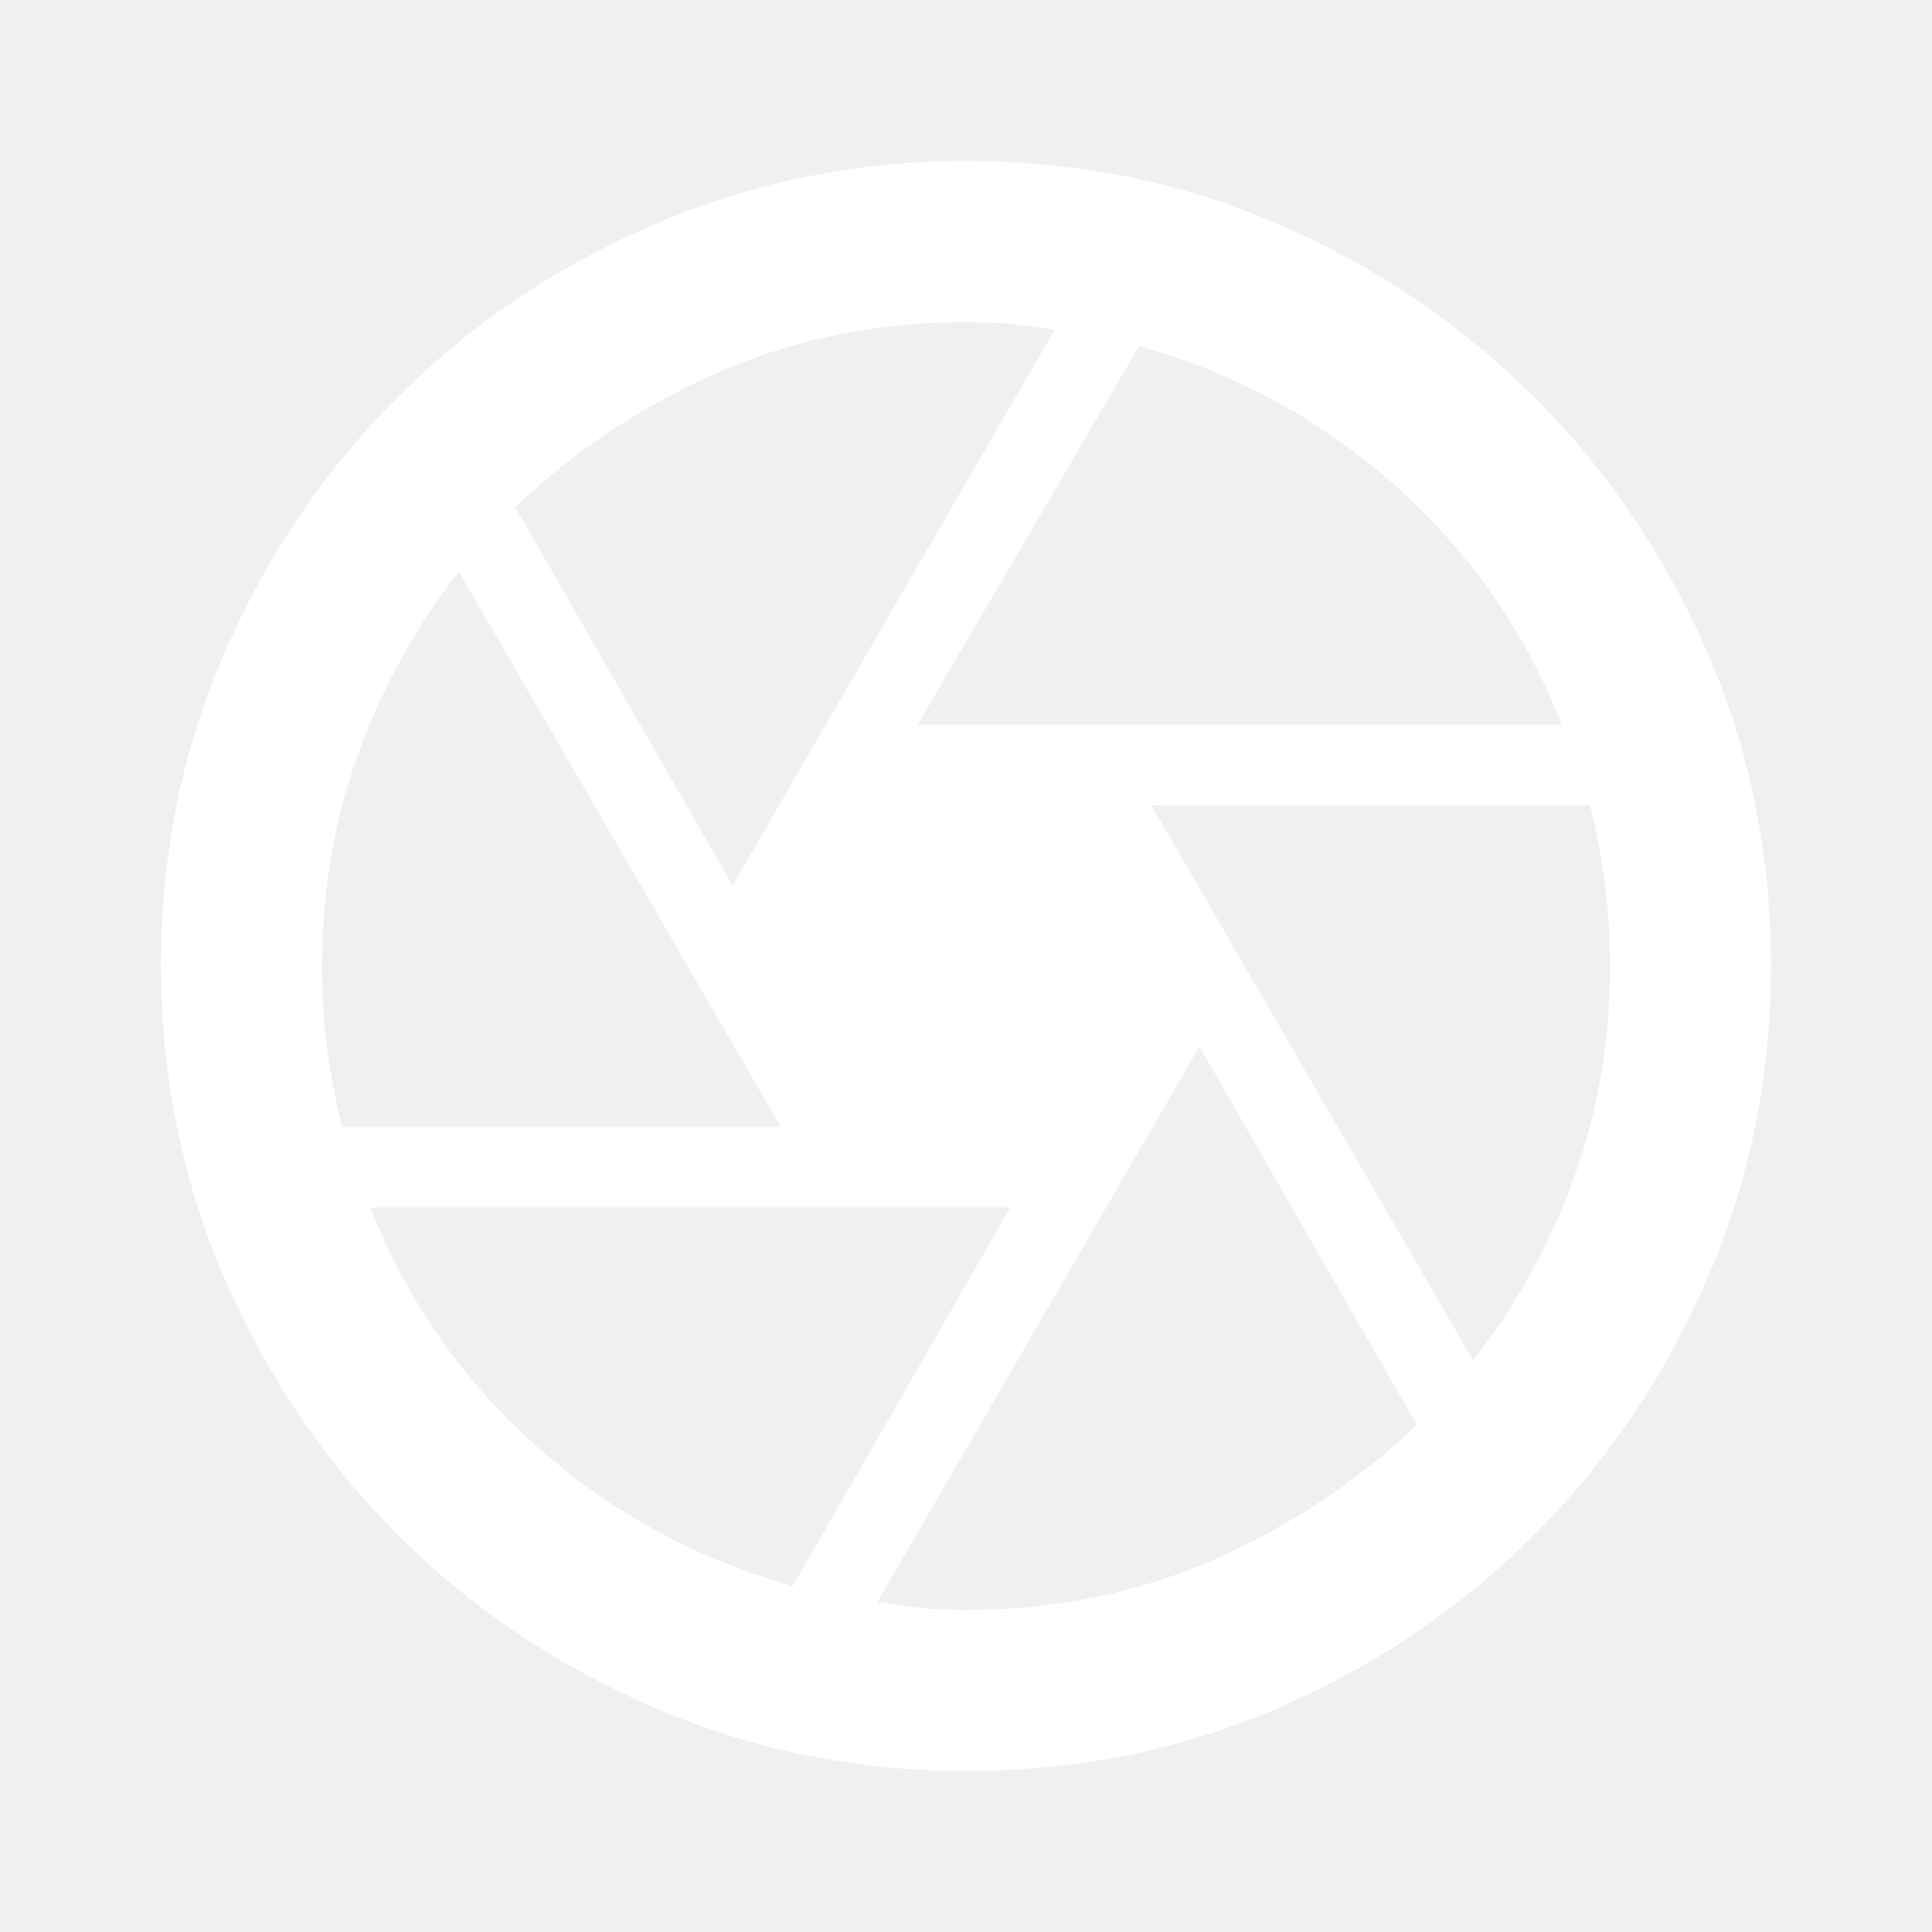
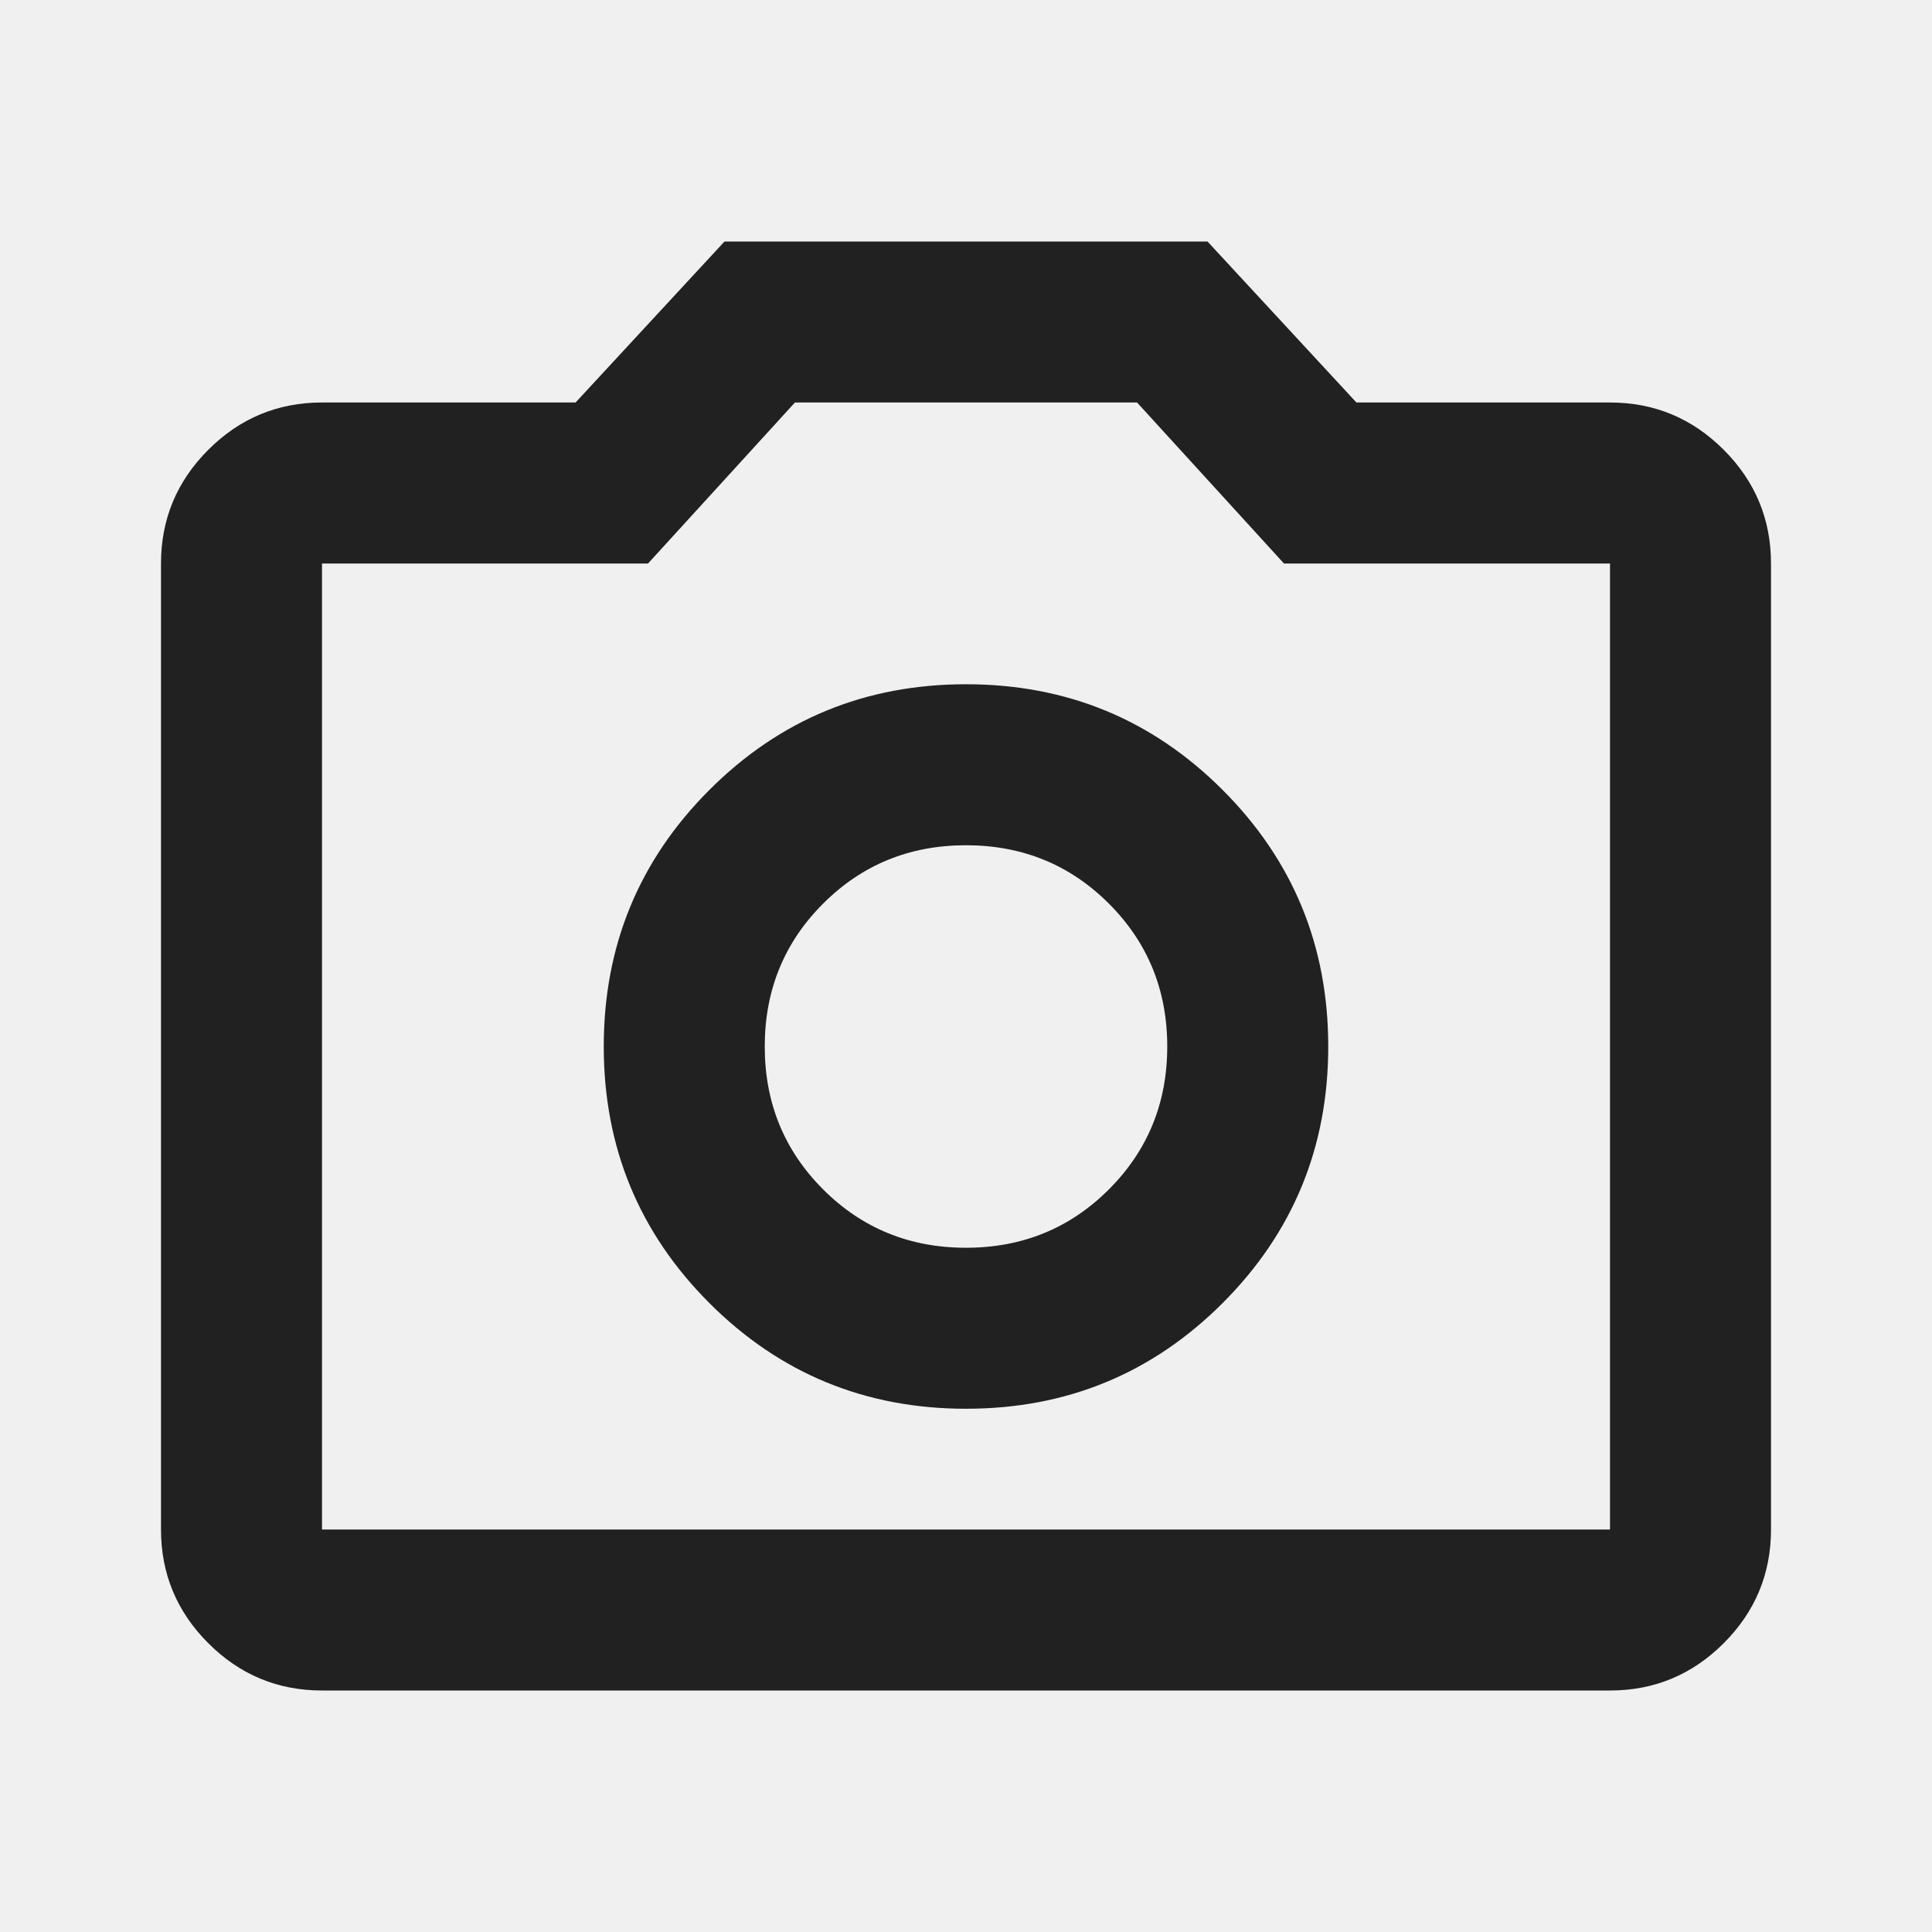
- <svg xmlns="http://www.w3.org/2000/svg" height="24px" viewBox="0 -960 960 960" width="24px" fill="#FFFFFF">
-   <path d="M456-600h320q-27-69-82.5-118.5T566-788L456-600Zm-92 80 160-276q-11-2-22-3t-22-1q-66 0-123 25t-101 67l108 188ZM170-400h218L228-676q-32 41-50 90.5T160-480q0 21 2.5 40.5T170-400Zm224 228 108-188H184q27 69 82.5 118.5T394-172Zm86 12q66 0 123-25t101-67L596-440 436-164q11 2 21.5 3t22.5 1Zm252-124q32-41 50-90.5T800-480q0-21-2.5-40.5T790-560H572l160 276ZM480-480Zm0 400q-82 0-155-31.5t-127.5-86Q143-252 111.5-325T80-480q0-83 31.5-155.5t86-127Q252-817 325-848.5T480-880q83 0 155.5 31.5t127 86q54.5 54.5 86 127T880-480q0 82-31.5 155t-86 127.5q-54.5 54.5-127 86T480-80Z" />
+ <svg xmlns="http://www.w3.org/2000/svg" height="24px" viewBox="0 -960 960 960" width="24px" fill="#212121">
+   <path d="M480-260q75 0 127.5-52.5T660-440q0-75-52.5-127.5T480-620q-75 0-127.5 52.5T300-440q0 75 52.5 127.5T480-260Zm0-80q-42 0-71-29t-29-71q0-42 29-71t71-29q42 0 71 29t29 71q0 42-29 71t-71 29ZM160-120q-33 0-56.5-23.5T80-200v-480q0-33 23.5-56.5T160-760h126l74-80h240l74 80h126q33 0 56.5 23.5T880-680v480q0 33-23.5 56.5T800-120H160Zm0-80h640v-480H638l-73-80H395l-73 80H160v480Zm320-240Z" />
</svg>
